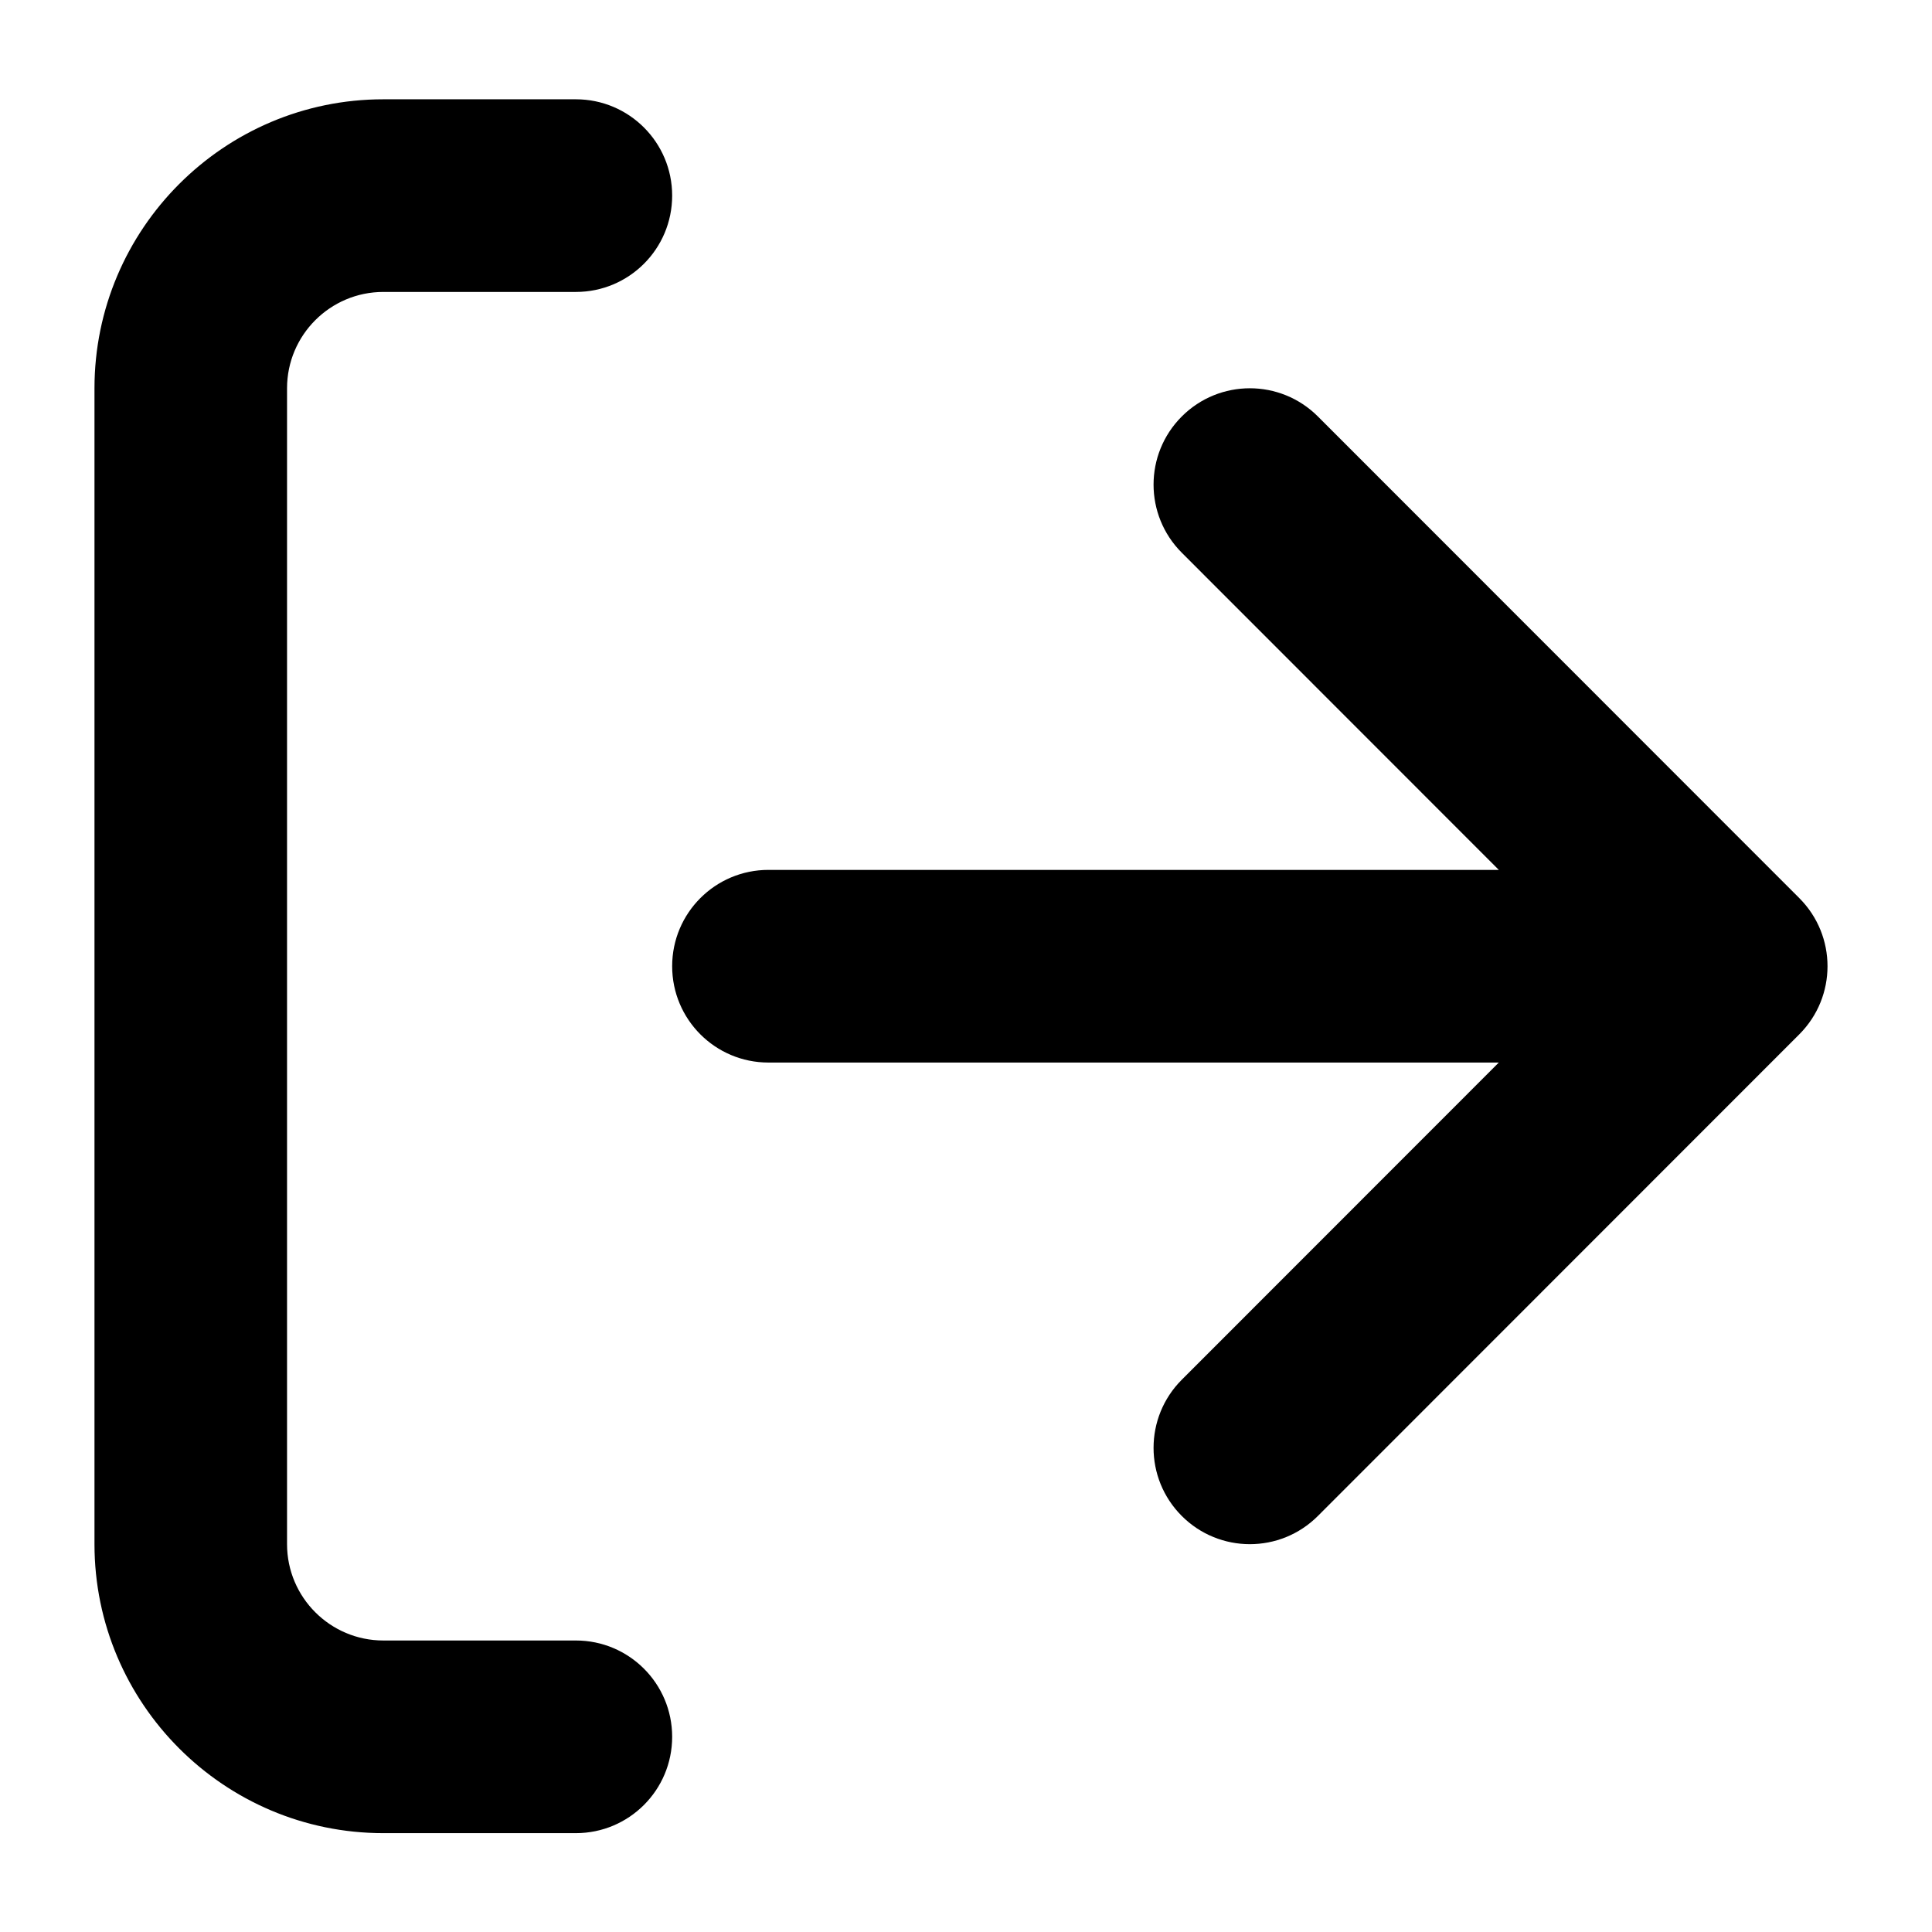
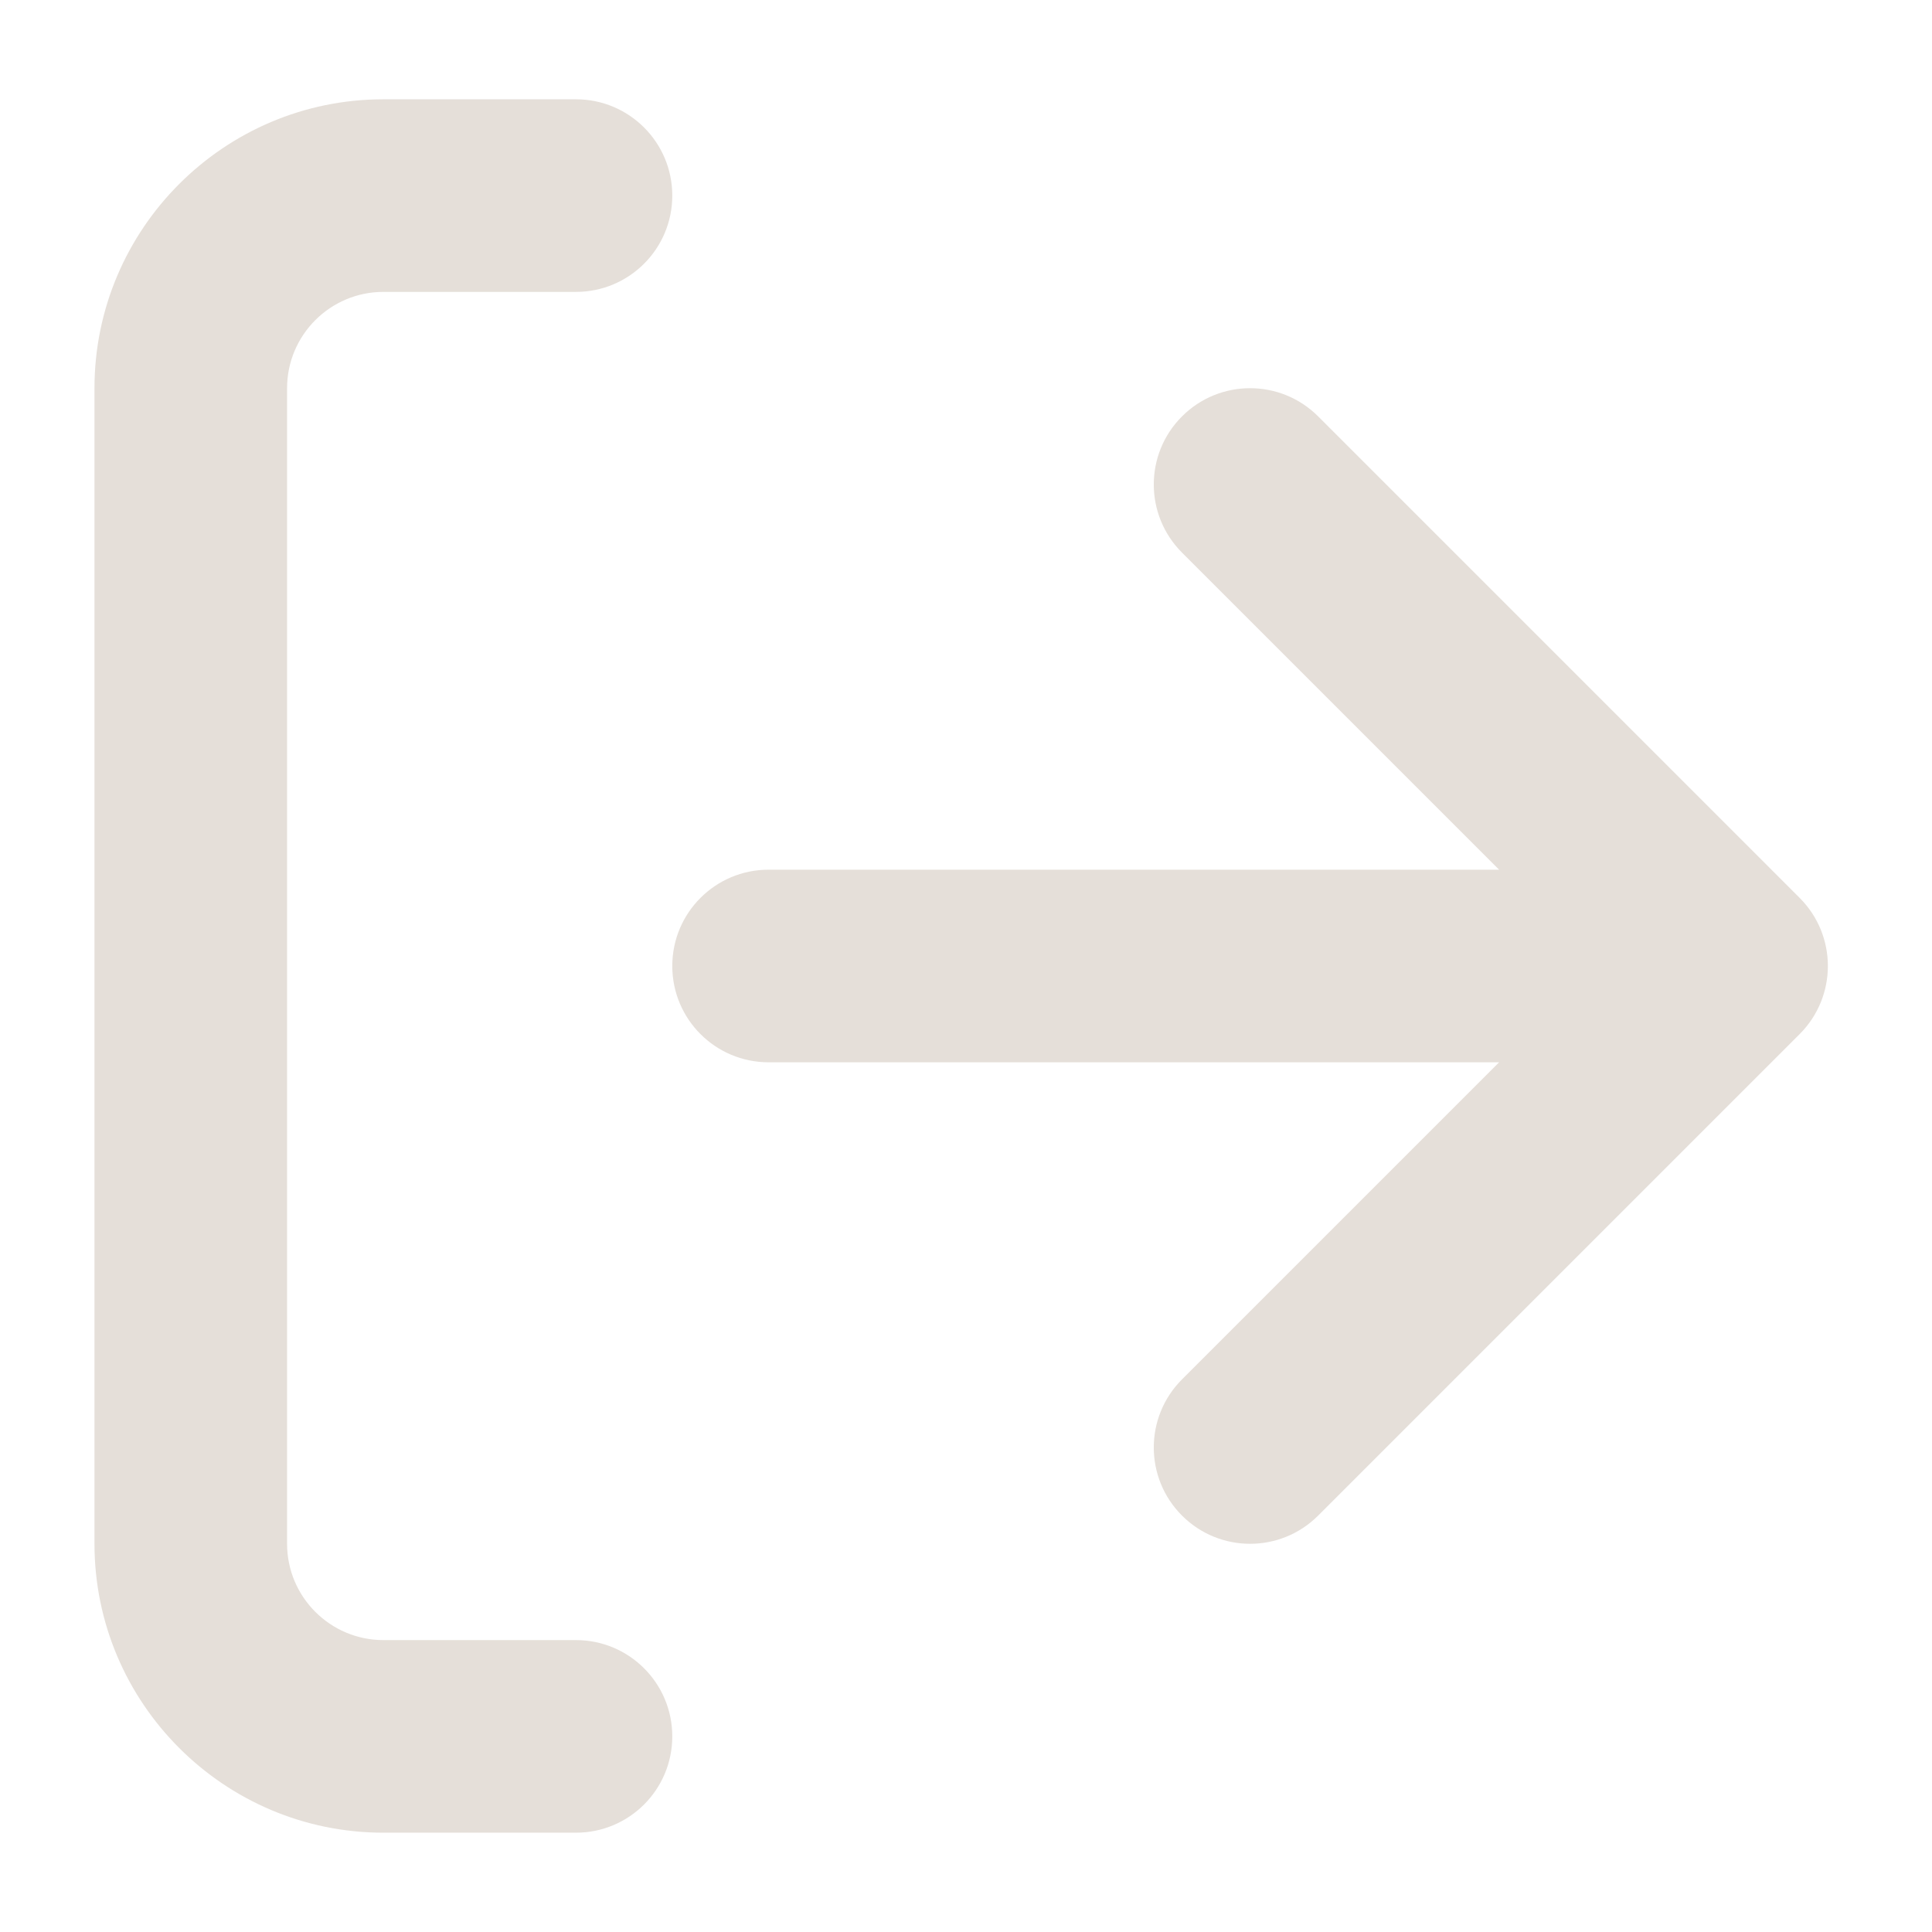
<svg xmlns="http://www.w3.org/2000/svg" width="2000" zoomAndPan="magnify" viewBox="0 0 1500 1500" height="2000" preserveAspectRatio="xMidYMid meet" version="1.0">
  <defs>
-     <clipPath id="c0d42f5f35">
-       <path d="M 73.355 77.047 L 1419 77.047 L 1419 1423.297 L 73.355 1423.297 Z M 73.355 77.047 " clip-rule="nonzero" />
+     <clipPath id="e68e6c60e8">
+       <path d="M 73.355 77.047 L 1420 77.047 L 1420 1423 L 73.355 1423 Z M 73.355 77.047 " clip-rule="nonzero" />
    </clipPath>
  </defs>
-   <g clip-path="url(#c0d42f5f35)">
-     <path fill="#000000" d="M 73.355 301.453 C 73.355 177.734 173.949 77.094 297.609 77.094 L 447.113 77.094 C 488.395 77.094 521.863 110.543 521.863 151.879 C 521.863 193.215 488.395 226.664 447.113 226.664 L 297.609 226.664 C 256.402 226.664 222.859 260.188 222.859 301.453 L 222.859 1198.891 C 222.859 1240.152 256.402 1273.676 297.609 1273.676 L 447.113 1273.676 C 488.395 1273.676 521.863 1307.125 521.863 1348.461 C 521.863 1389.797 488.395 1423.25 447.113 1423.25 L 297.609 1423.25 C 173.949 1423.25 73.355 1322.609 73.355 1198.891 Z M 917.52 1176.98 C 932.121 1191.586 951.246 1198.891 970.371 1198.891 C 989.496 1198.891 1008.621 1191.586 1023.223 1176.98 L 1396.98 803.047 C 1426.18 773.832 1426.18 726.508 1396.98 697.293 L 1023.223 323.363 C 994.023 294.148 946.719 294.148 917.52 323.363 C 888.32 352.574 888.32 399.902 917.52 429.113 L 1163.672 675.383 L 596.613 675.383 C 555.332 675.383 521.863 708.832 521.863 750.172 C 521.863 791.508 555.332 824.957 596.613 824.957 L 1163.672 824.957 L 917.52 1071.227 C 888.32 1100.441 888.32 1147.766 917.52 1176.98 Z M 917.52 1176.98 " fill-opacity="1" fill-rule="nonzero" />
+   <g clip-path="url(#e68e6c60e8)">
+     <path fill="#e5dfd9" d="M 73.355 301.395 C 73.355 177.707 173.969 77.094 297.656 77.094 L 447.188 77.094 C 488.48 77.094 521.957 110.535 521.957 151.859 C 521.957 193.184 488.48 226.625 447.188 226.625 L 297.656 226.625 C 256.438 226.625 222.887 260.141 222.887 301.395 L 222.887 1198.598 C 222.887 1239.848 256.438 1273.363 297.656 1273.363 L 447.188 1273.363 C 488.48 1273.363 521.957 1306.805 521.957 1348.129 C 521.957 1389.457 488.48 1422.898 447.188 1422.898 L 297.656 1422.898 C 173.969 1422.898 73.355 1322.281 73.355 1198.598 Z M 917.695 1176.691 C 932.297 1191.293 951.43 1198.598 970.559 1198.598 C 989.688 1198.598 1008.816 1191.293 1023.422 1176.691 L 1397.254 802.855 C 1426.461 773.652 1426.461 726.336 1397.254 697.133 L 1023.422 323.297 C 994.215 294.094 946.902 294.094 917.695 323.297 C 888.488 352.504 888.488 399.816 917.695 429.023 L 1163.902 675.227 L 596.723 675.227 C 555.434 675.227 521.957 708.668 521.957 749.996 C 521.957 791.32 555.434 824.762 596.723 824.762 L 1163.902 824.762 L 917.695 1070.969 C 888.488 1100.172 888.488 1147.488 917.695 1176.691 Z M 917.695 1176.691 " fill-opacity="1" fill-rule="nonzero" />
  </g>
</svg>
